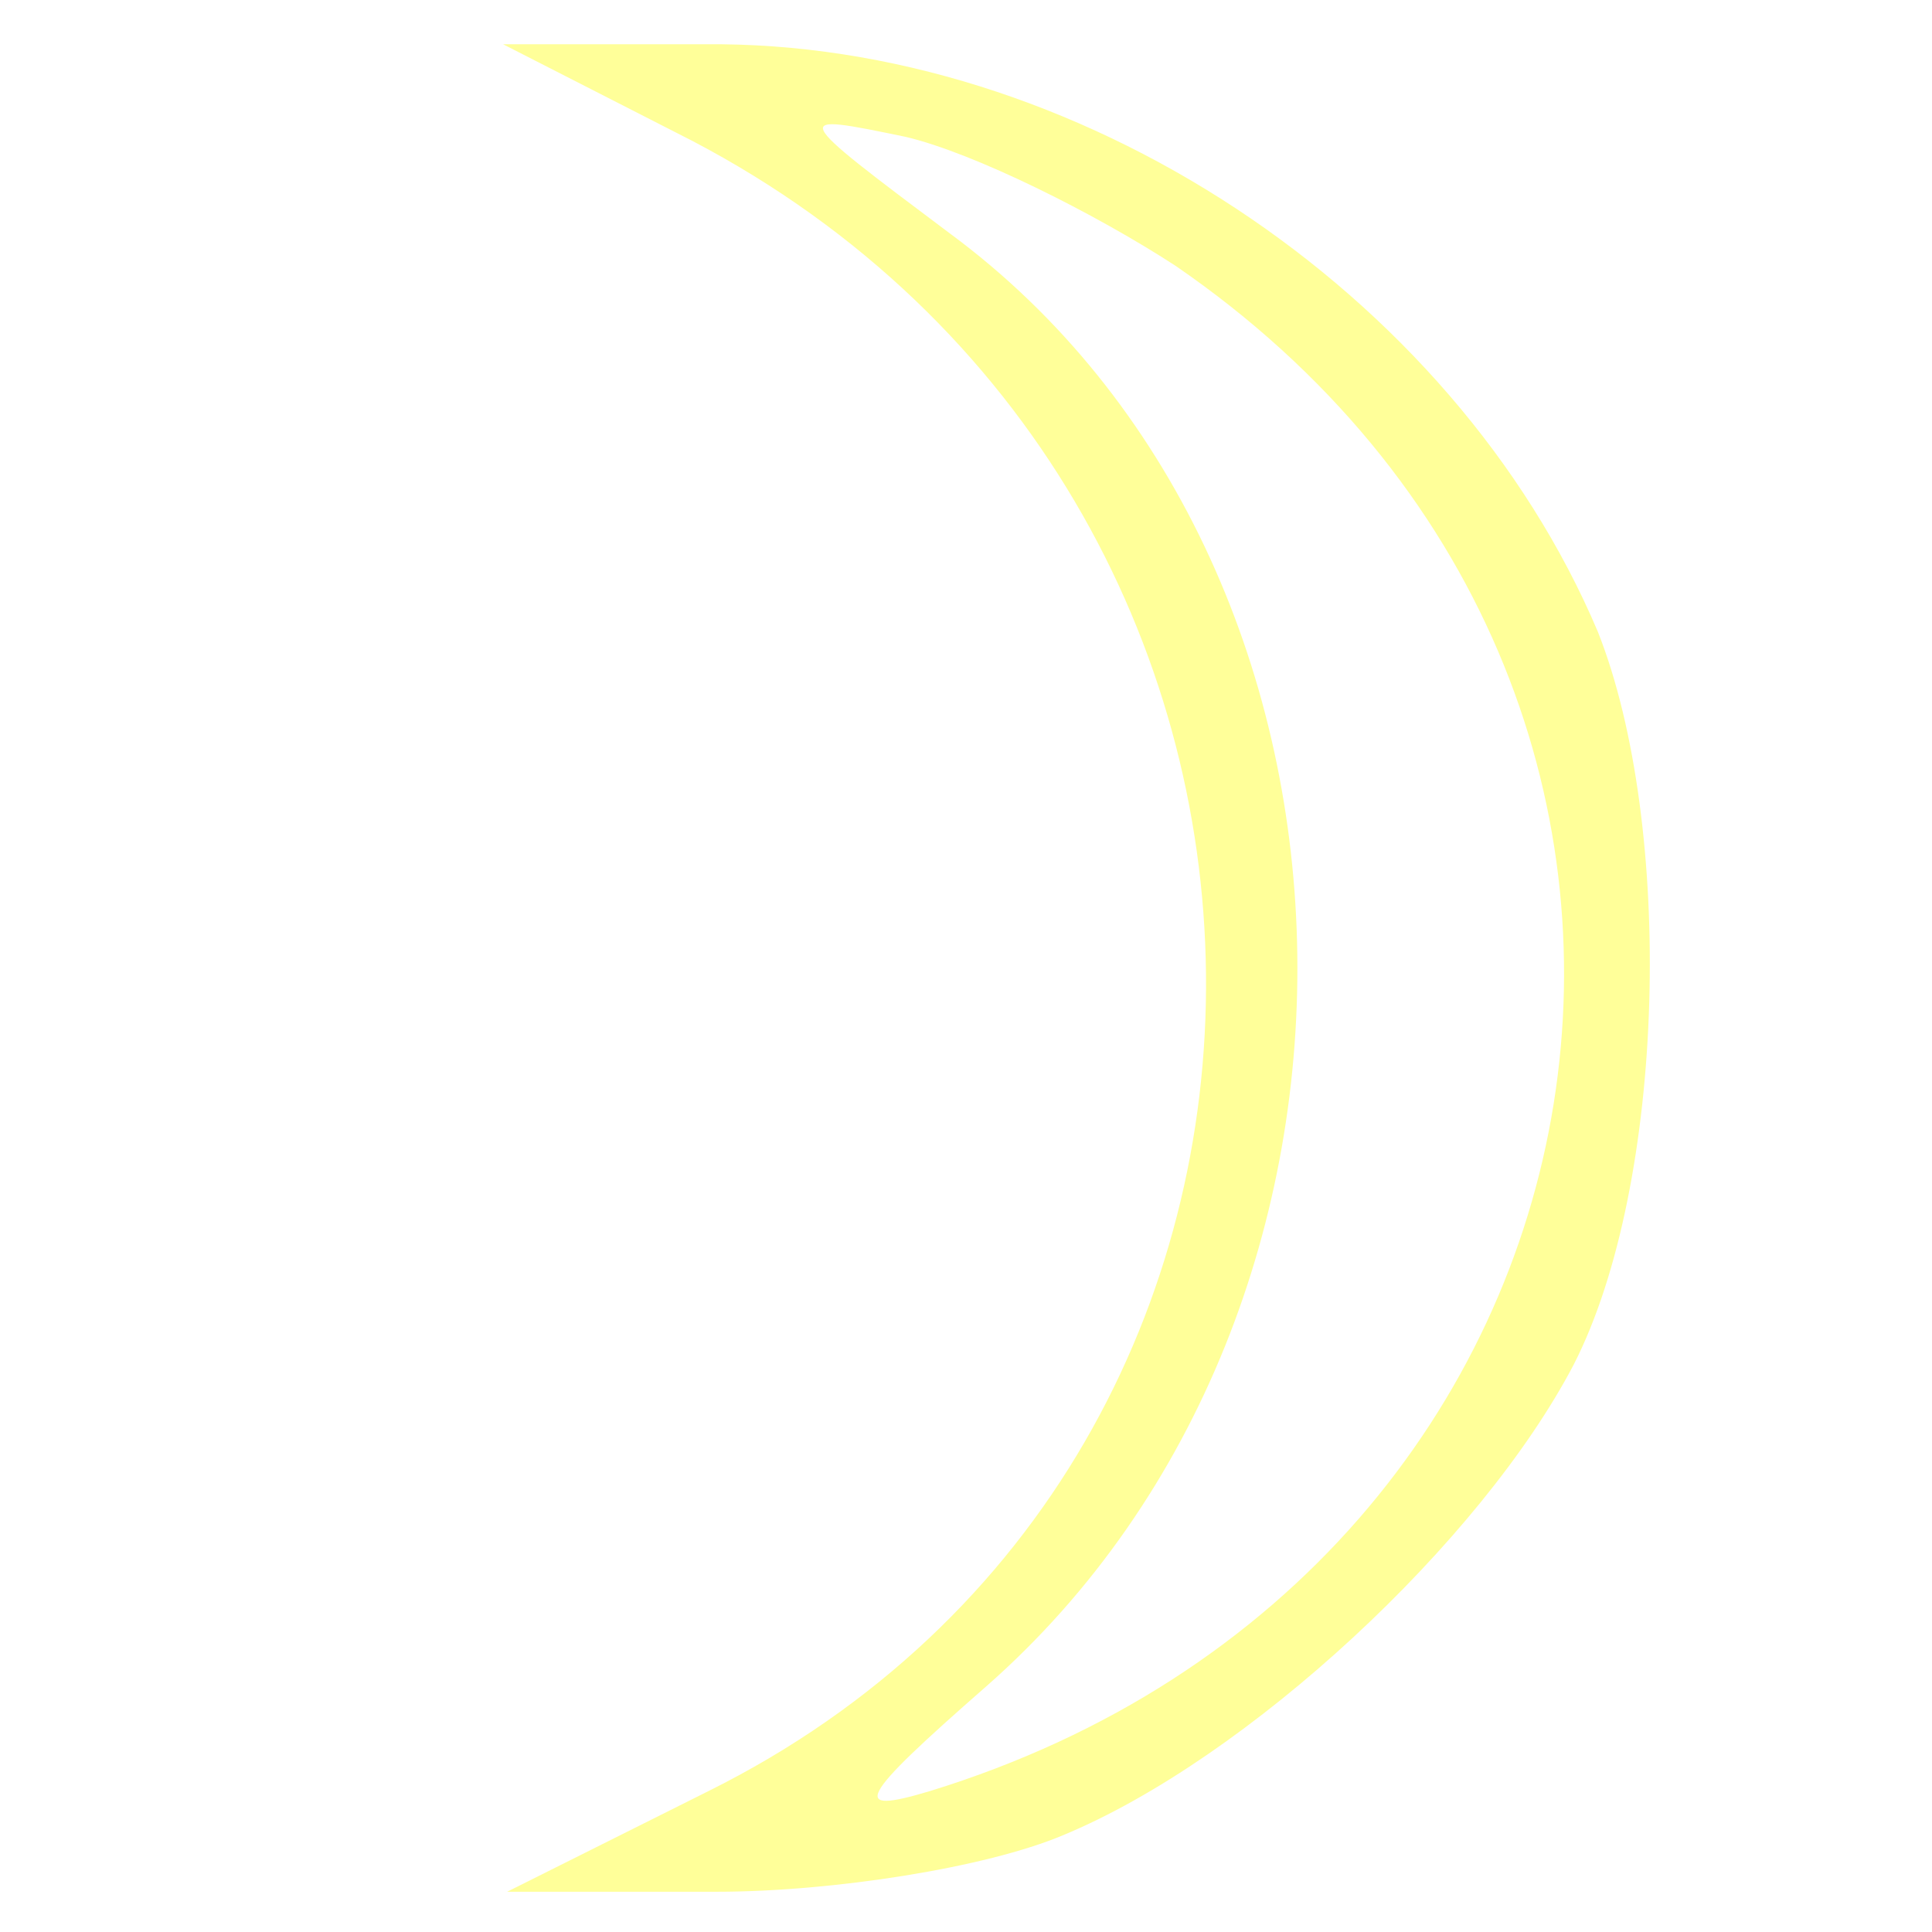
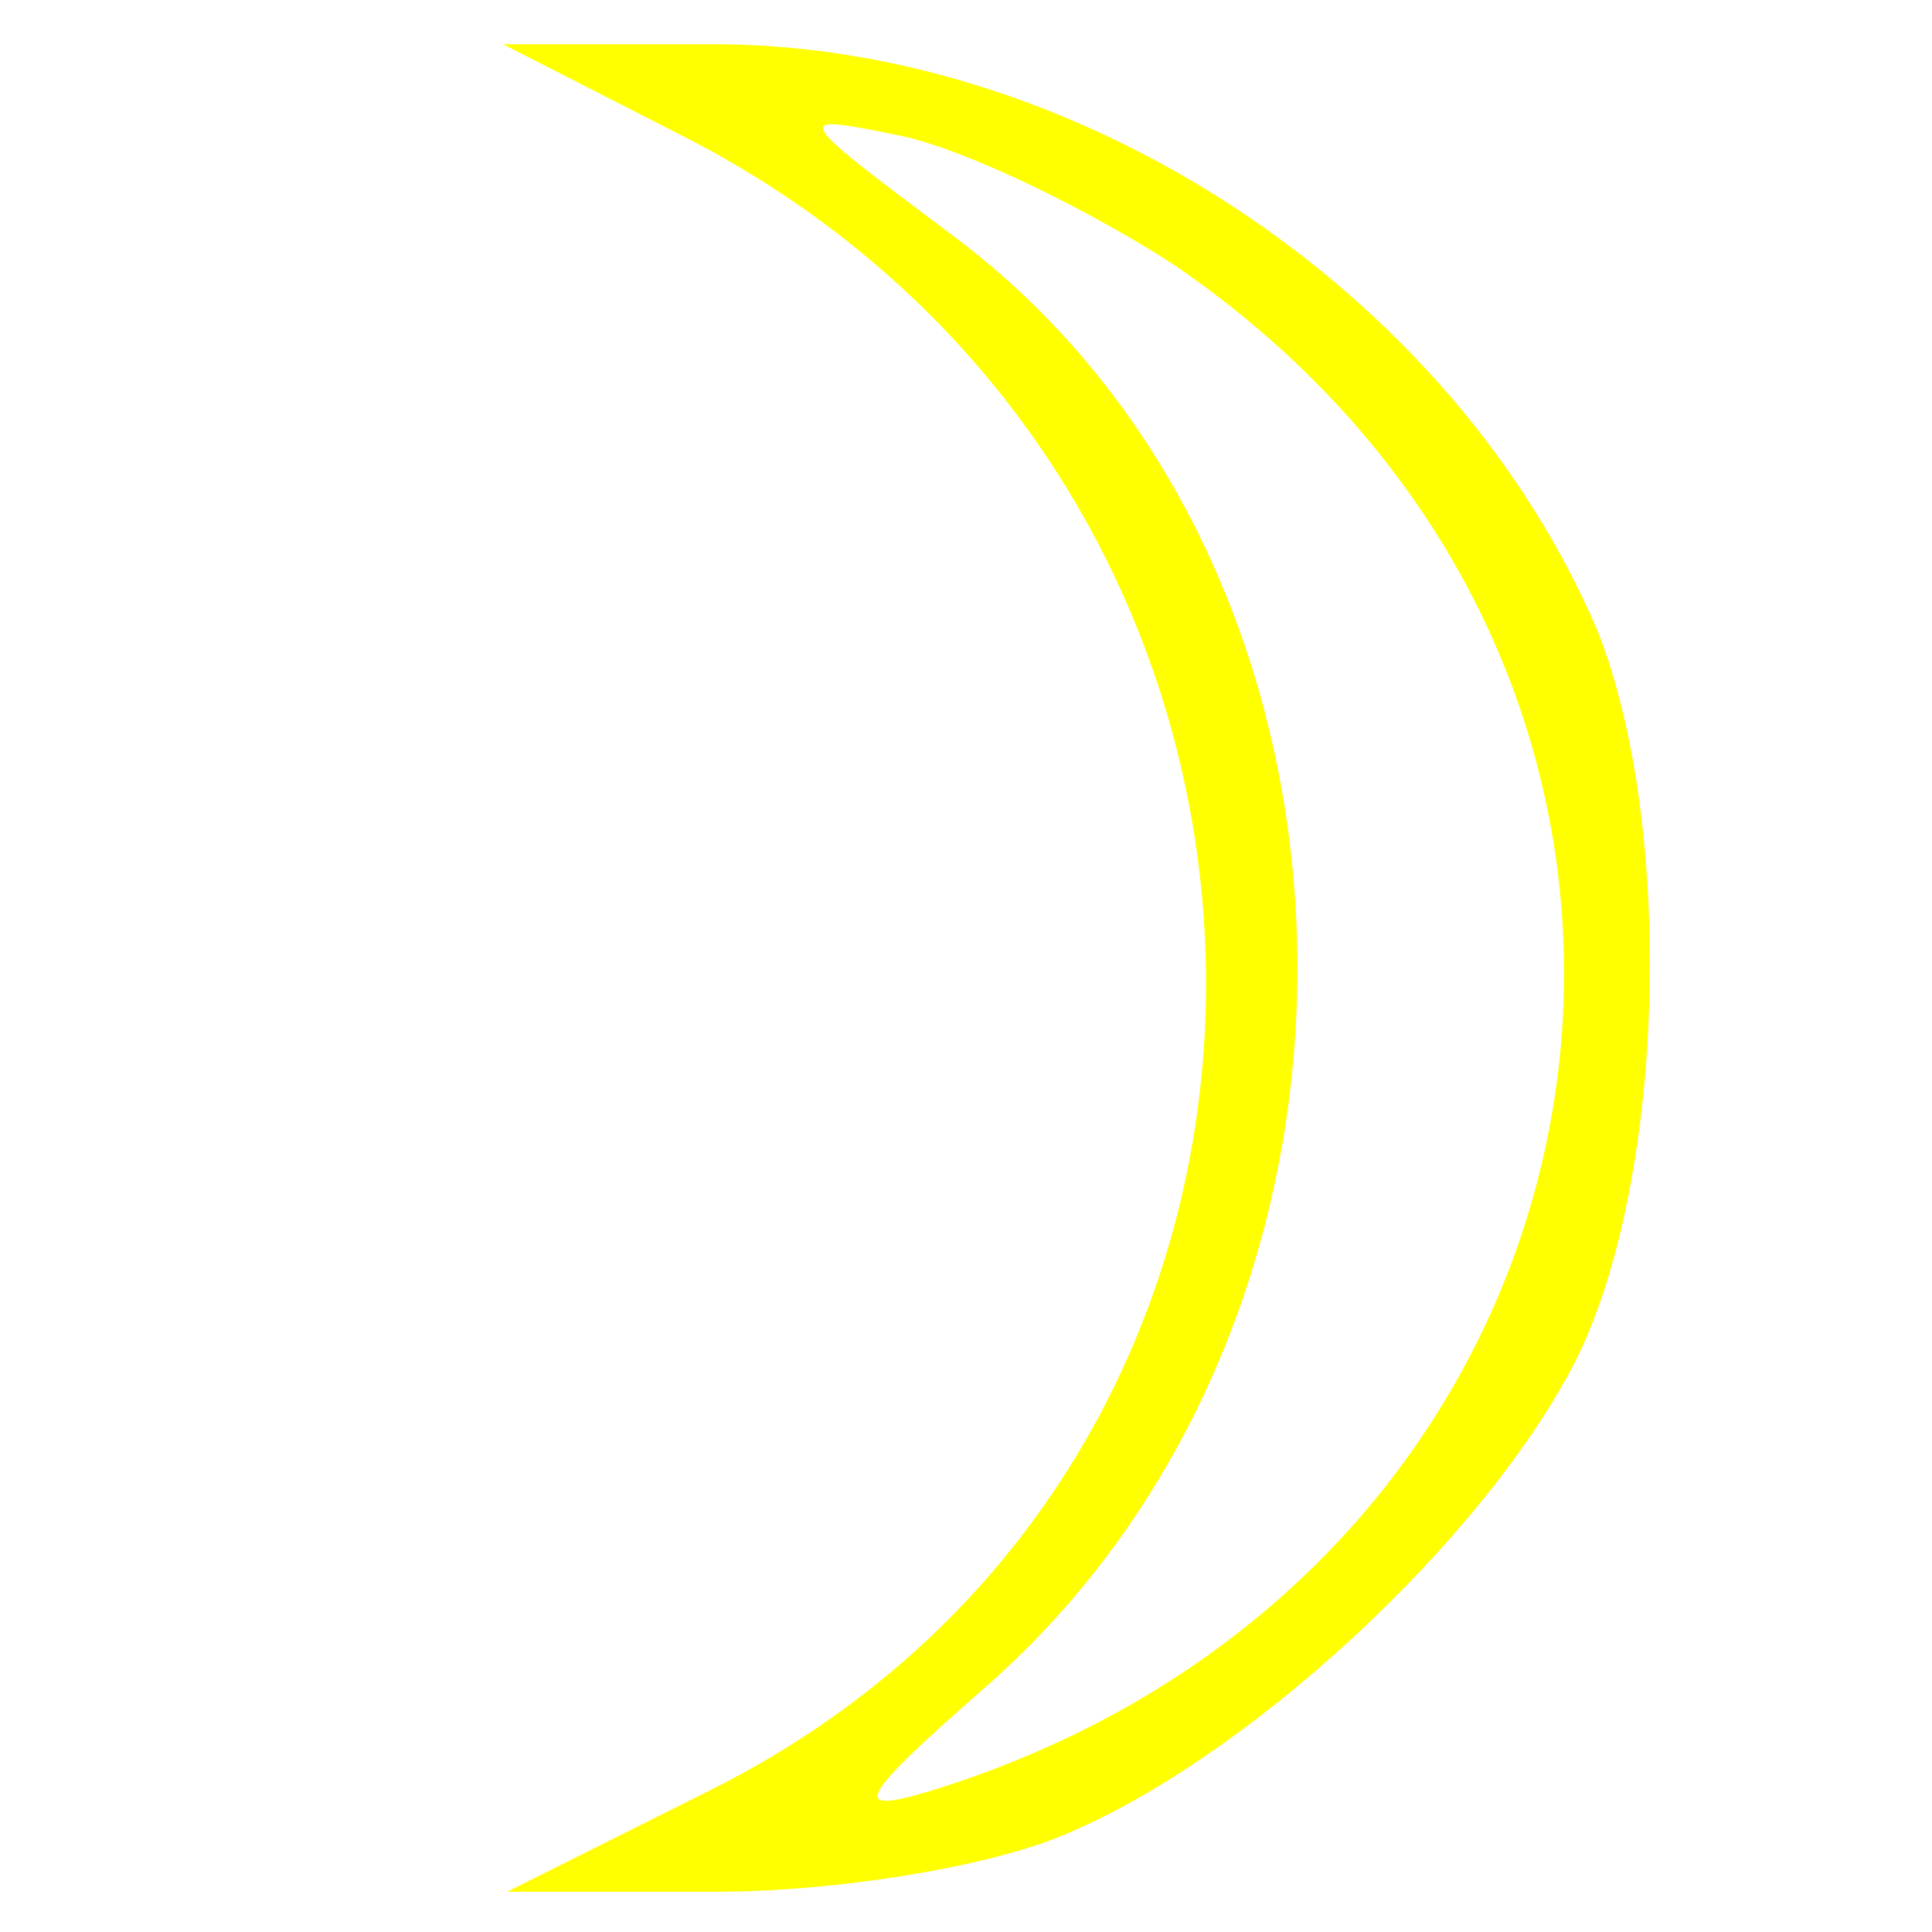
- <svg xmlns="http://www.w3.org/2000/svg" version="1.0" width="8px" height="8px" viewBox="0 0 480 480">
-   <g transform="scale(1,-1)" fill="hsl(60,100%,80%)">
+ <svg xmlns="http://www.w3.org/2000/svg" version="1.0" width="10px" height="10px" viewBox="0 0 480 480">
+   <g transform="scale(1,-1)" fill="hsl(60,100%,50%)">
    <path d="M172 -35 c168 -88 171 -327 4 -410 l-50 -25 52 0 c29 0 67 6 86 14 46 19 104 73 127 117 23 45 25 134 6 182 -36 85 -130 147 -222 146 l-50 0 47 -24z m120 -31 c153 -105 118 -324 -61 -379 -20 -6 -18 -2 14 26 107 94 102 279 -9 361 -40 30 -40 30 -11 24 17 -4 47 -19 67 -32z" />
  </g>
</svg>
